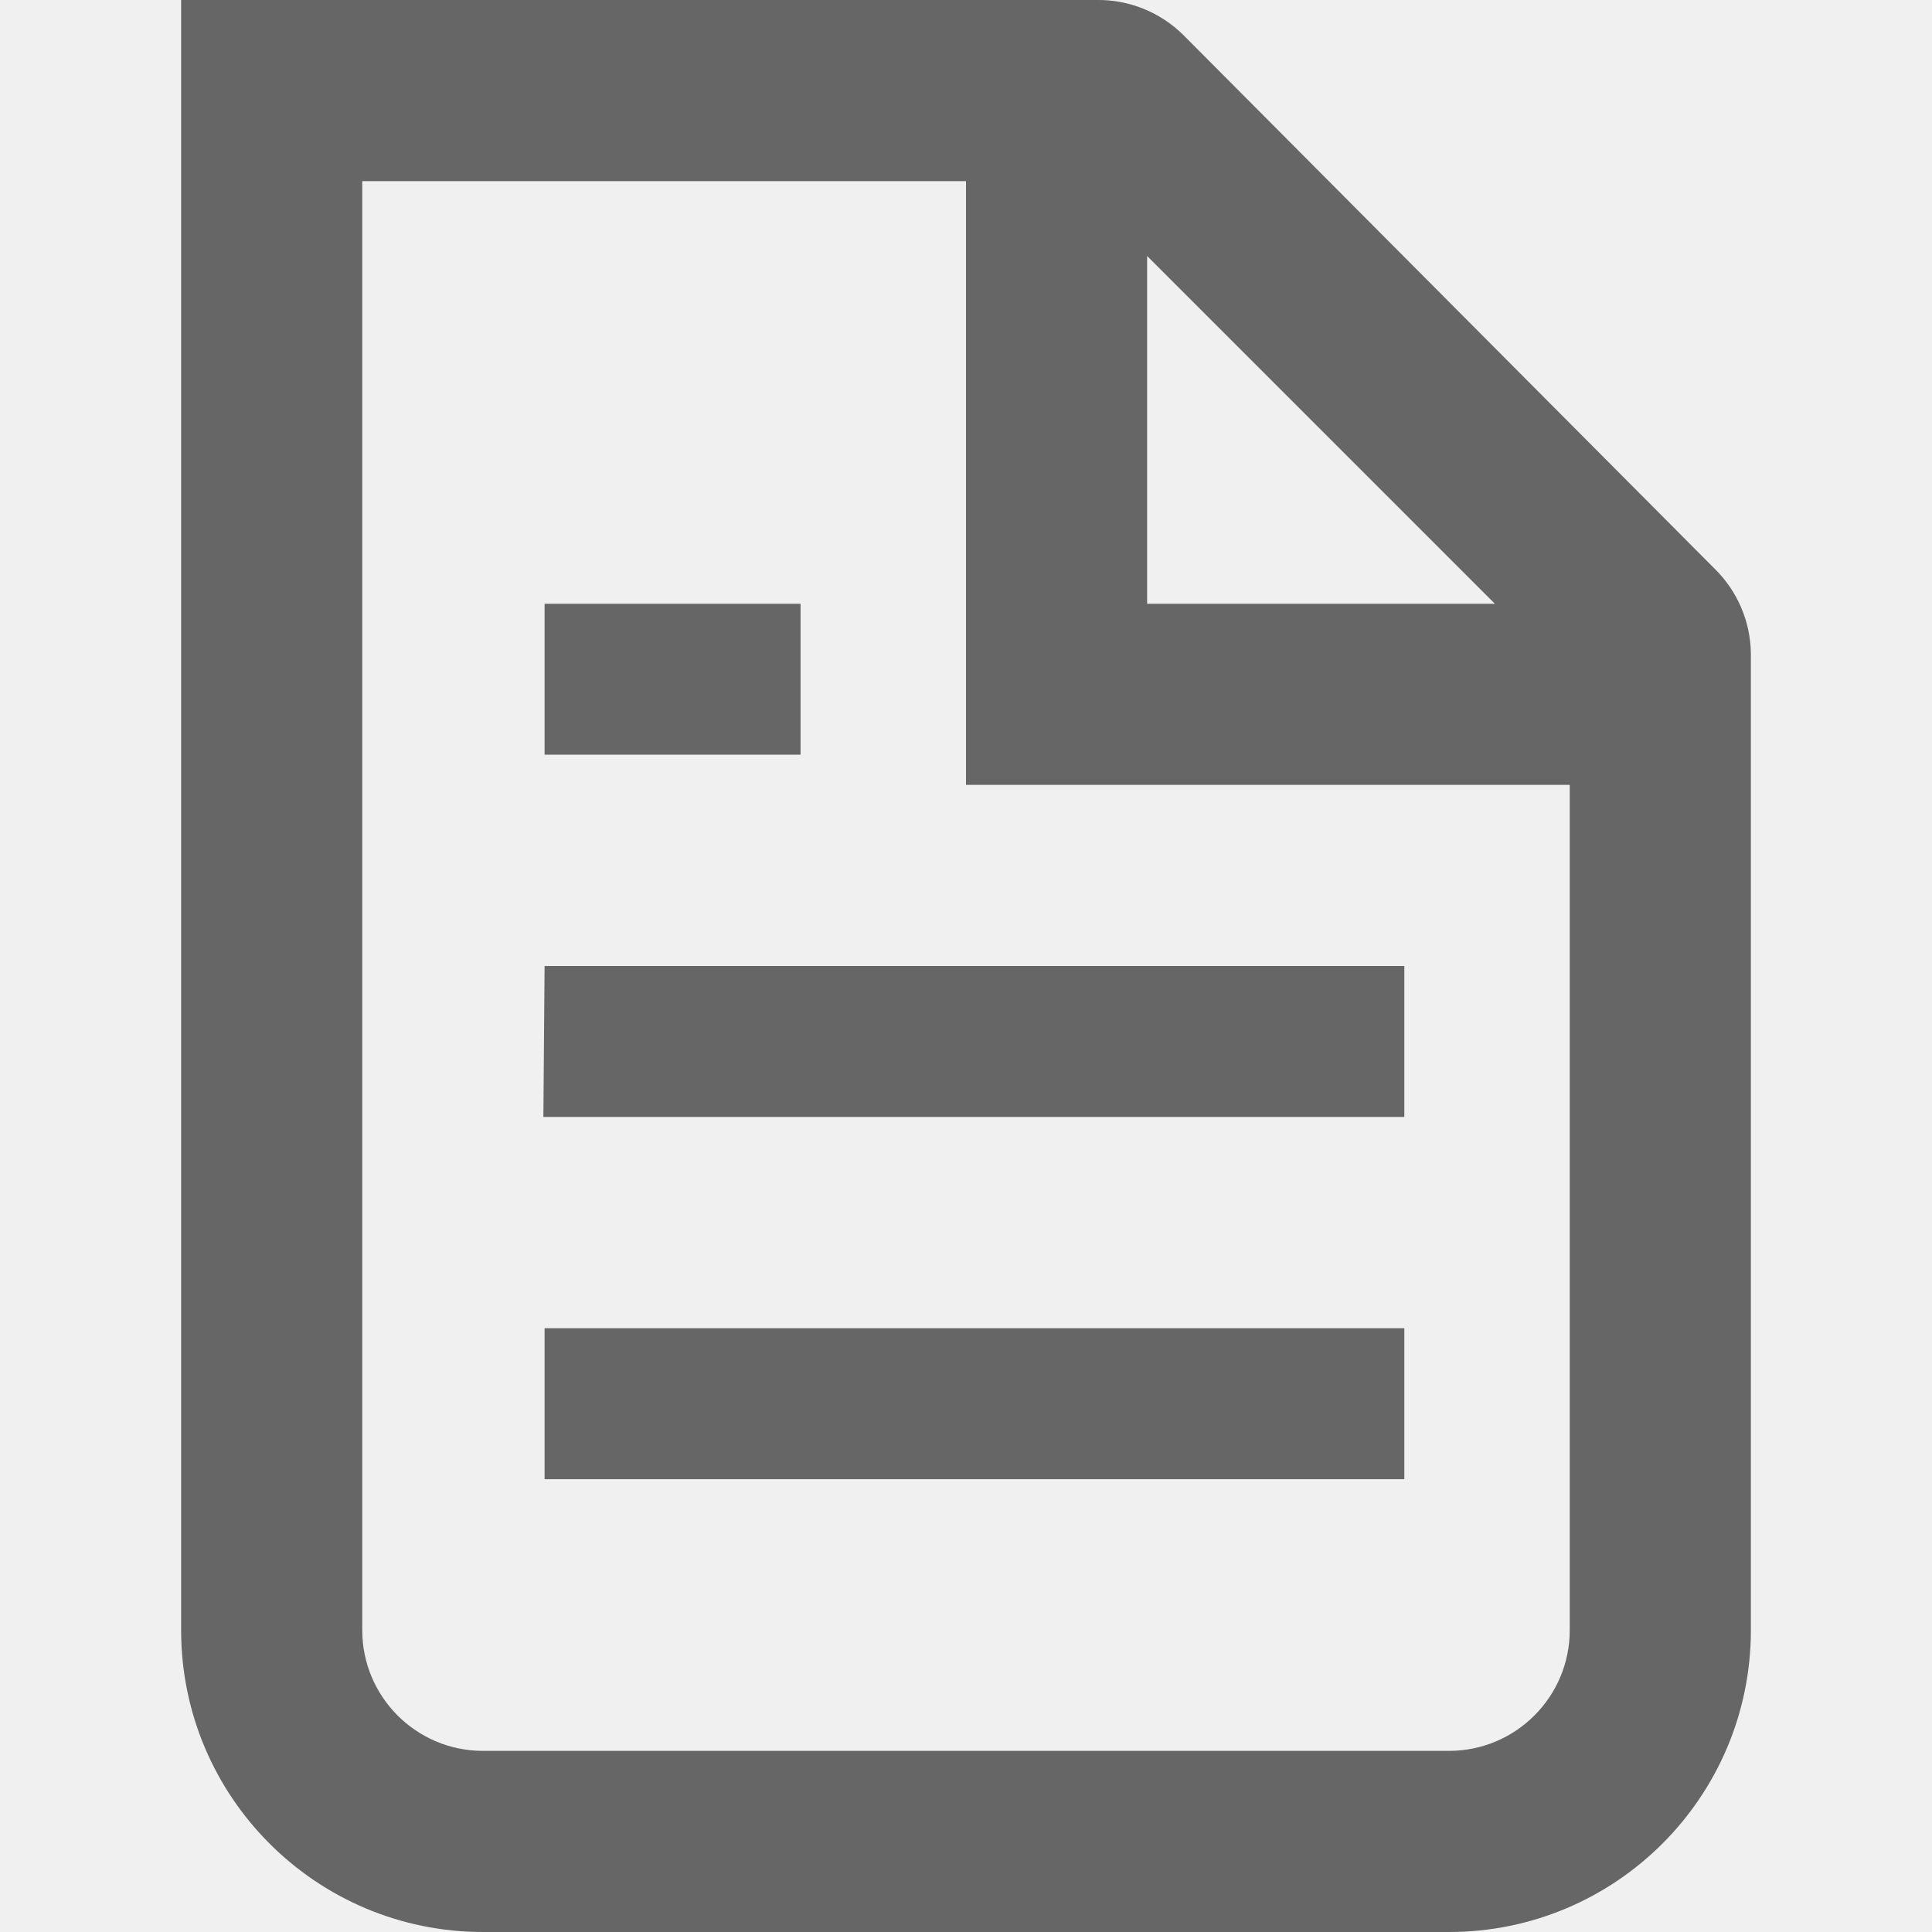
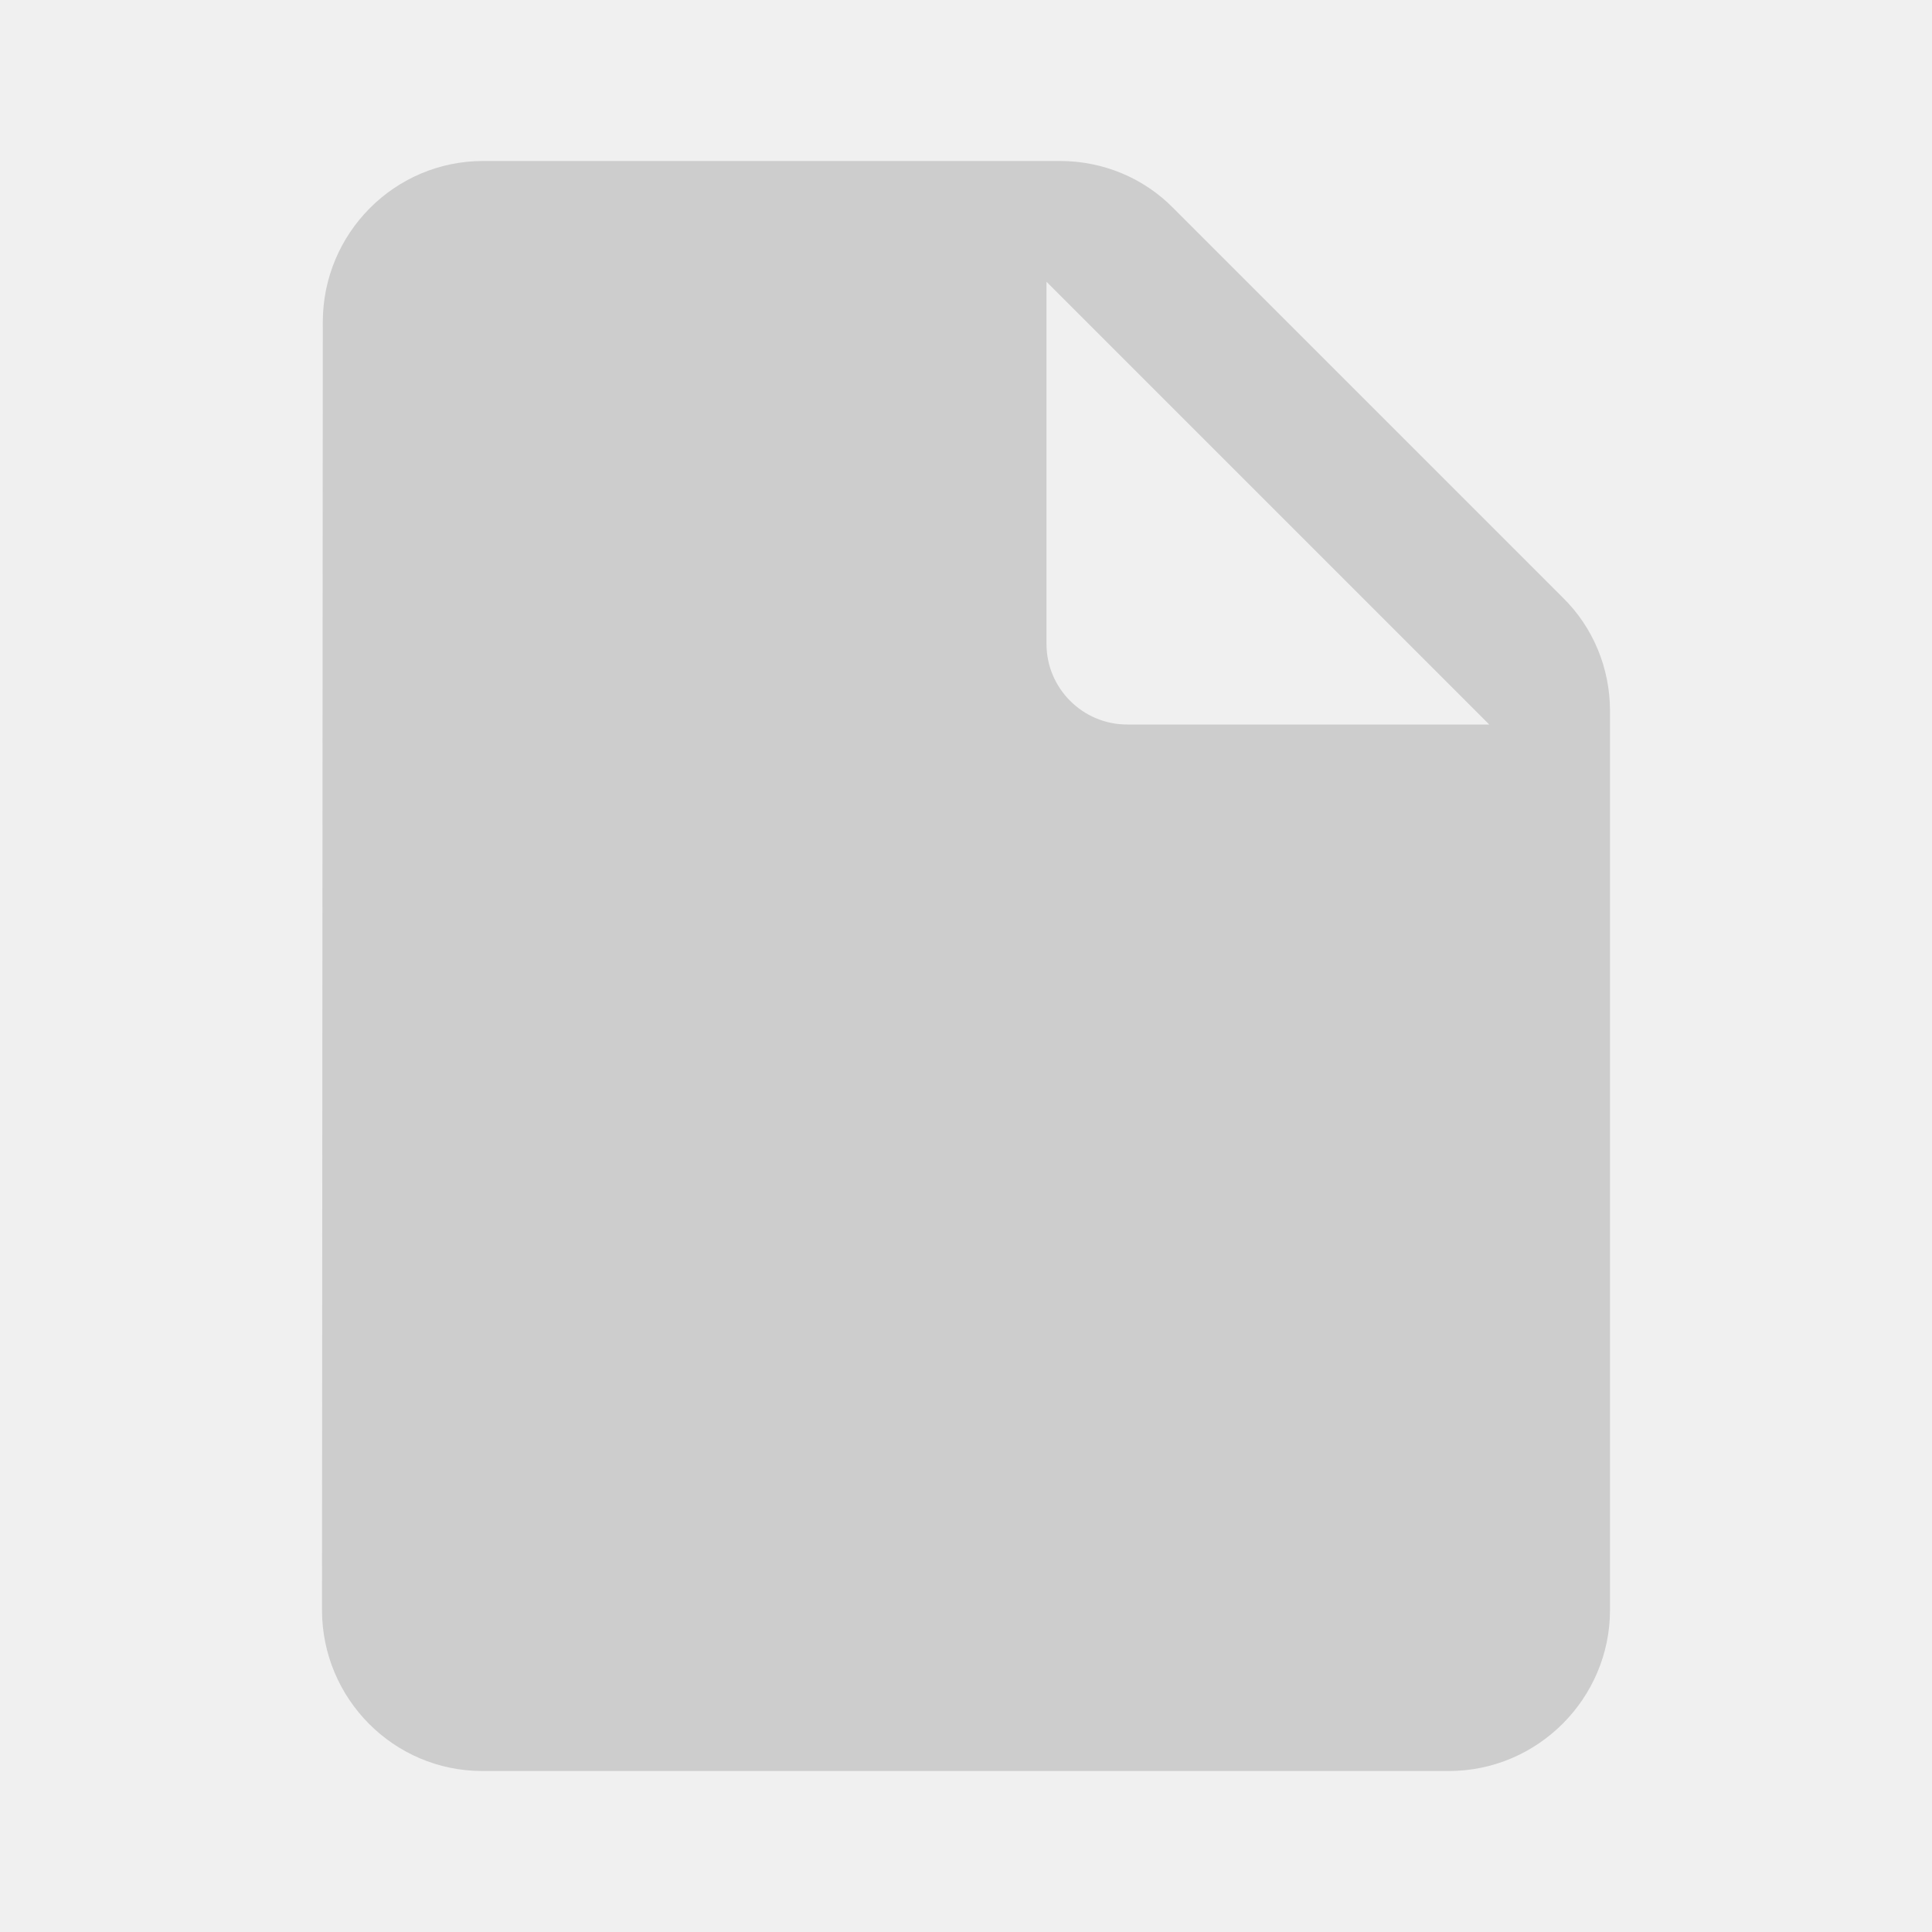
- <svg xmlns="http://www.w3.org/2000/svg" fill="none" viewBox="0 0 16 16">
-   <path d="M14.5 13.5V5.41a1 1 0 0 0-.3-.7L9.8.29A1 1 0 0 0 9.08 0H1.5v13.5A2.5 2.5 0 0 0 4 16h8a2.5 2.5 0 0 0 2.5-2.5m-1.5 0v-7H8v-5H3v12a1 1 0 0 0 1 1h8a1 1 0 0 0 1-1M9.5 5V2.12L12.38 5zM5.13 5h-.62v1.25h2.12V5zm-.62 3h7.12v1.25H4.5zm.62 3h-.62v1.25h7.12V11z" clip-rule="evenodd" fill="#666" fill-rule="evenodd" />
+ <svg xmlns="http://www.w3.org/2000/svg" width="24" height="24" viewBox="0 0 24 24" fill="none">
+   <g clip-path="url(#clip0_10_38)">
+     <path d="M6 2C4.9 2 4.01 2.9 4.01 4L4 20C4 21.1 4.89 22 5.99 22H18C19.1 22 20 21.1 20 20V8.83C20 8.3 19.79 7.79 19.41 7.42L14.58 2.59C14.21 2.21 13.7 2 13.17 2H6ZM13 8V3.5L18.5 9H14C13.45 9 13 8.55 13 8Z" fill="#CDCDCD" />
+   </g>
+   <defs>
+     <clipPath id="clip0_10_38">
+       <rect width="24" height="24" fill="white" />
+     </clipPath>
+   </defs>
</svg>
